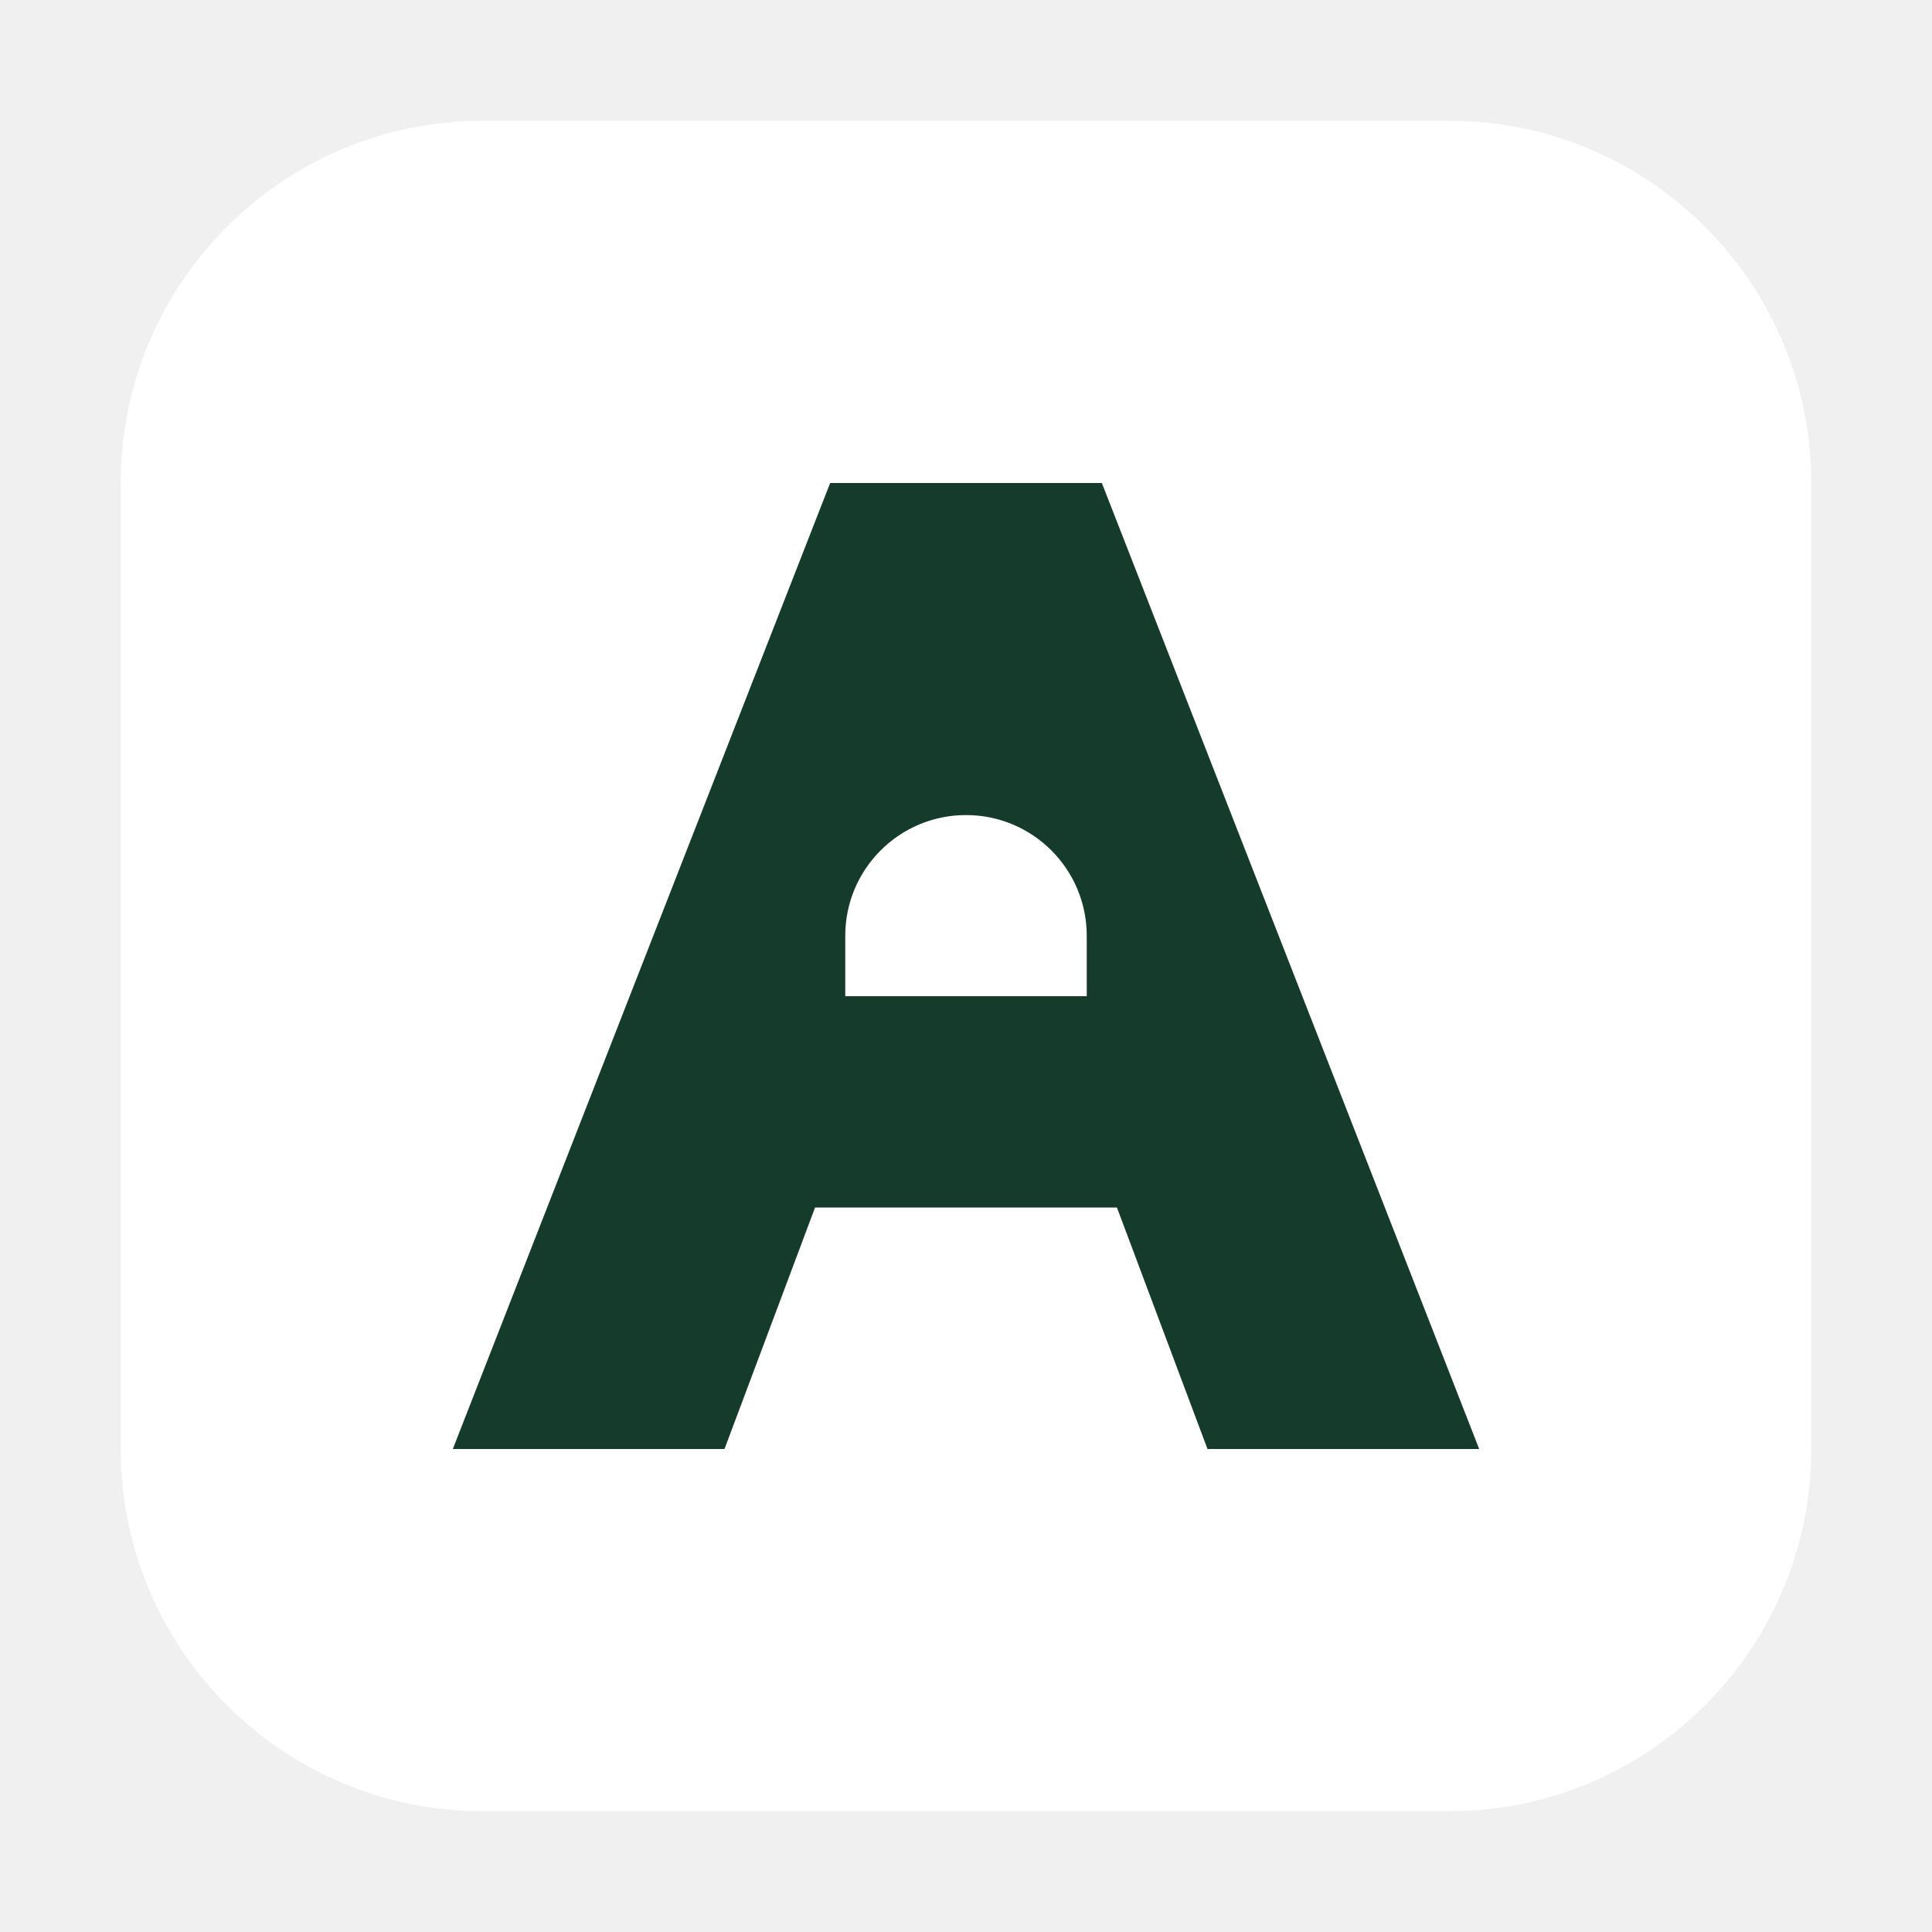
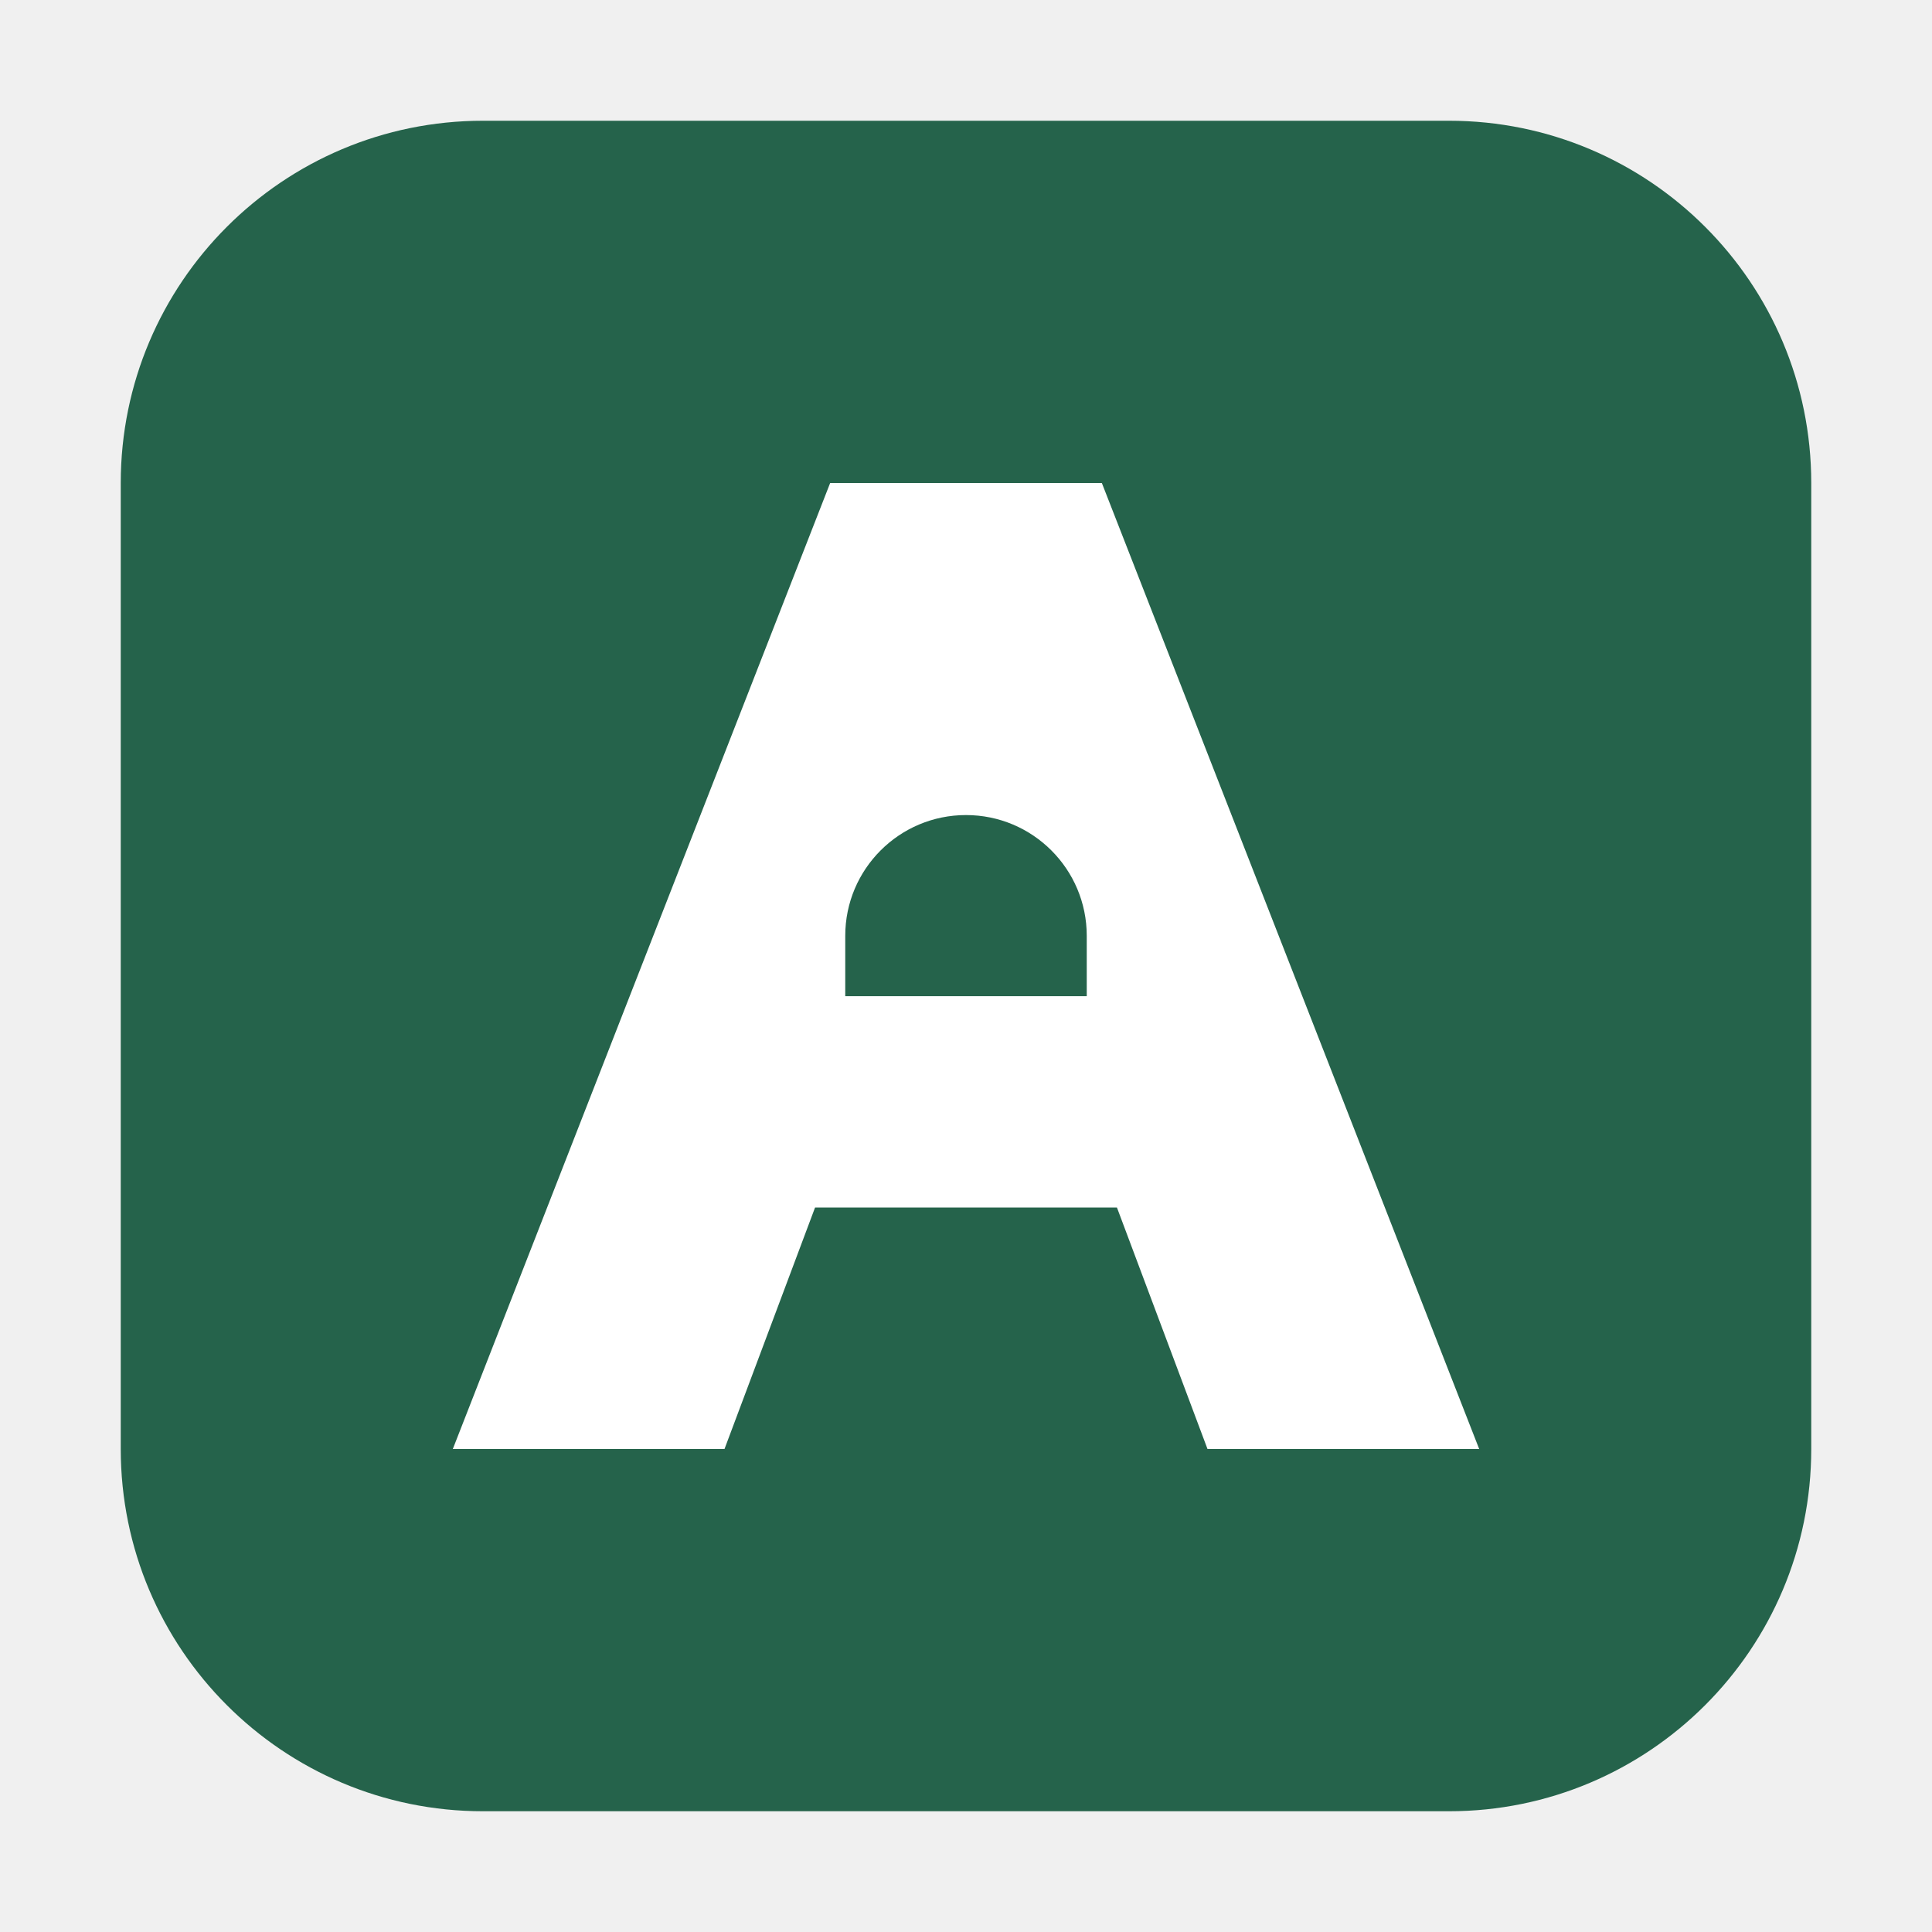
<svg xmlns="http://www.w3.org/2000/svg" viewBox="0 0 128 128" role="img" aria-label="ArchBuddy">
-   <rect x="8" y="8" width="112" height="112" rx="24" fill="#fff" />
-   <path fill="#153b2d" fill-rule="evenodd" d="M30 96 55 32H73L98 96H80L74 80H54L48 96ZM56 66H72V62A8 8 0 0 0 56 62Z" />
+   <rect x="8" y="8" width="112" height="112" rx="24" fill="#25634b" />
+   <path fill="#fff" fill-rule="evenodd" d="M30 96 55 32H73L98 96H80L74 80H54L48 96ZM56 66H72V62A8 8 0 0 0 56 62Z" />
</svg>
